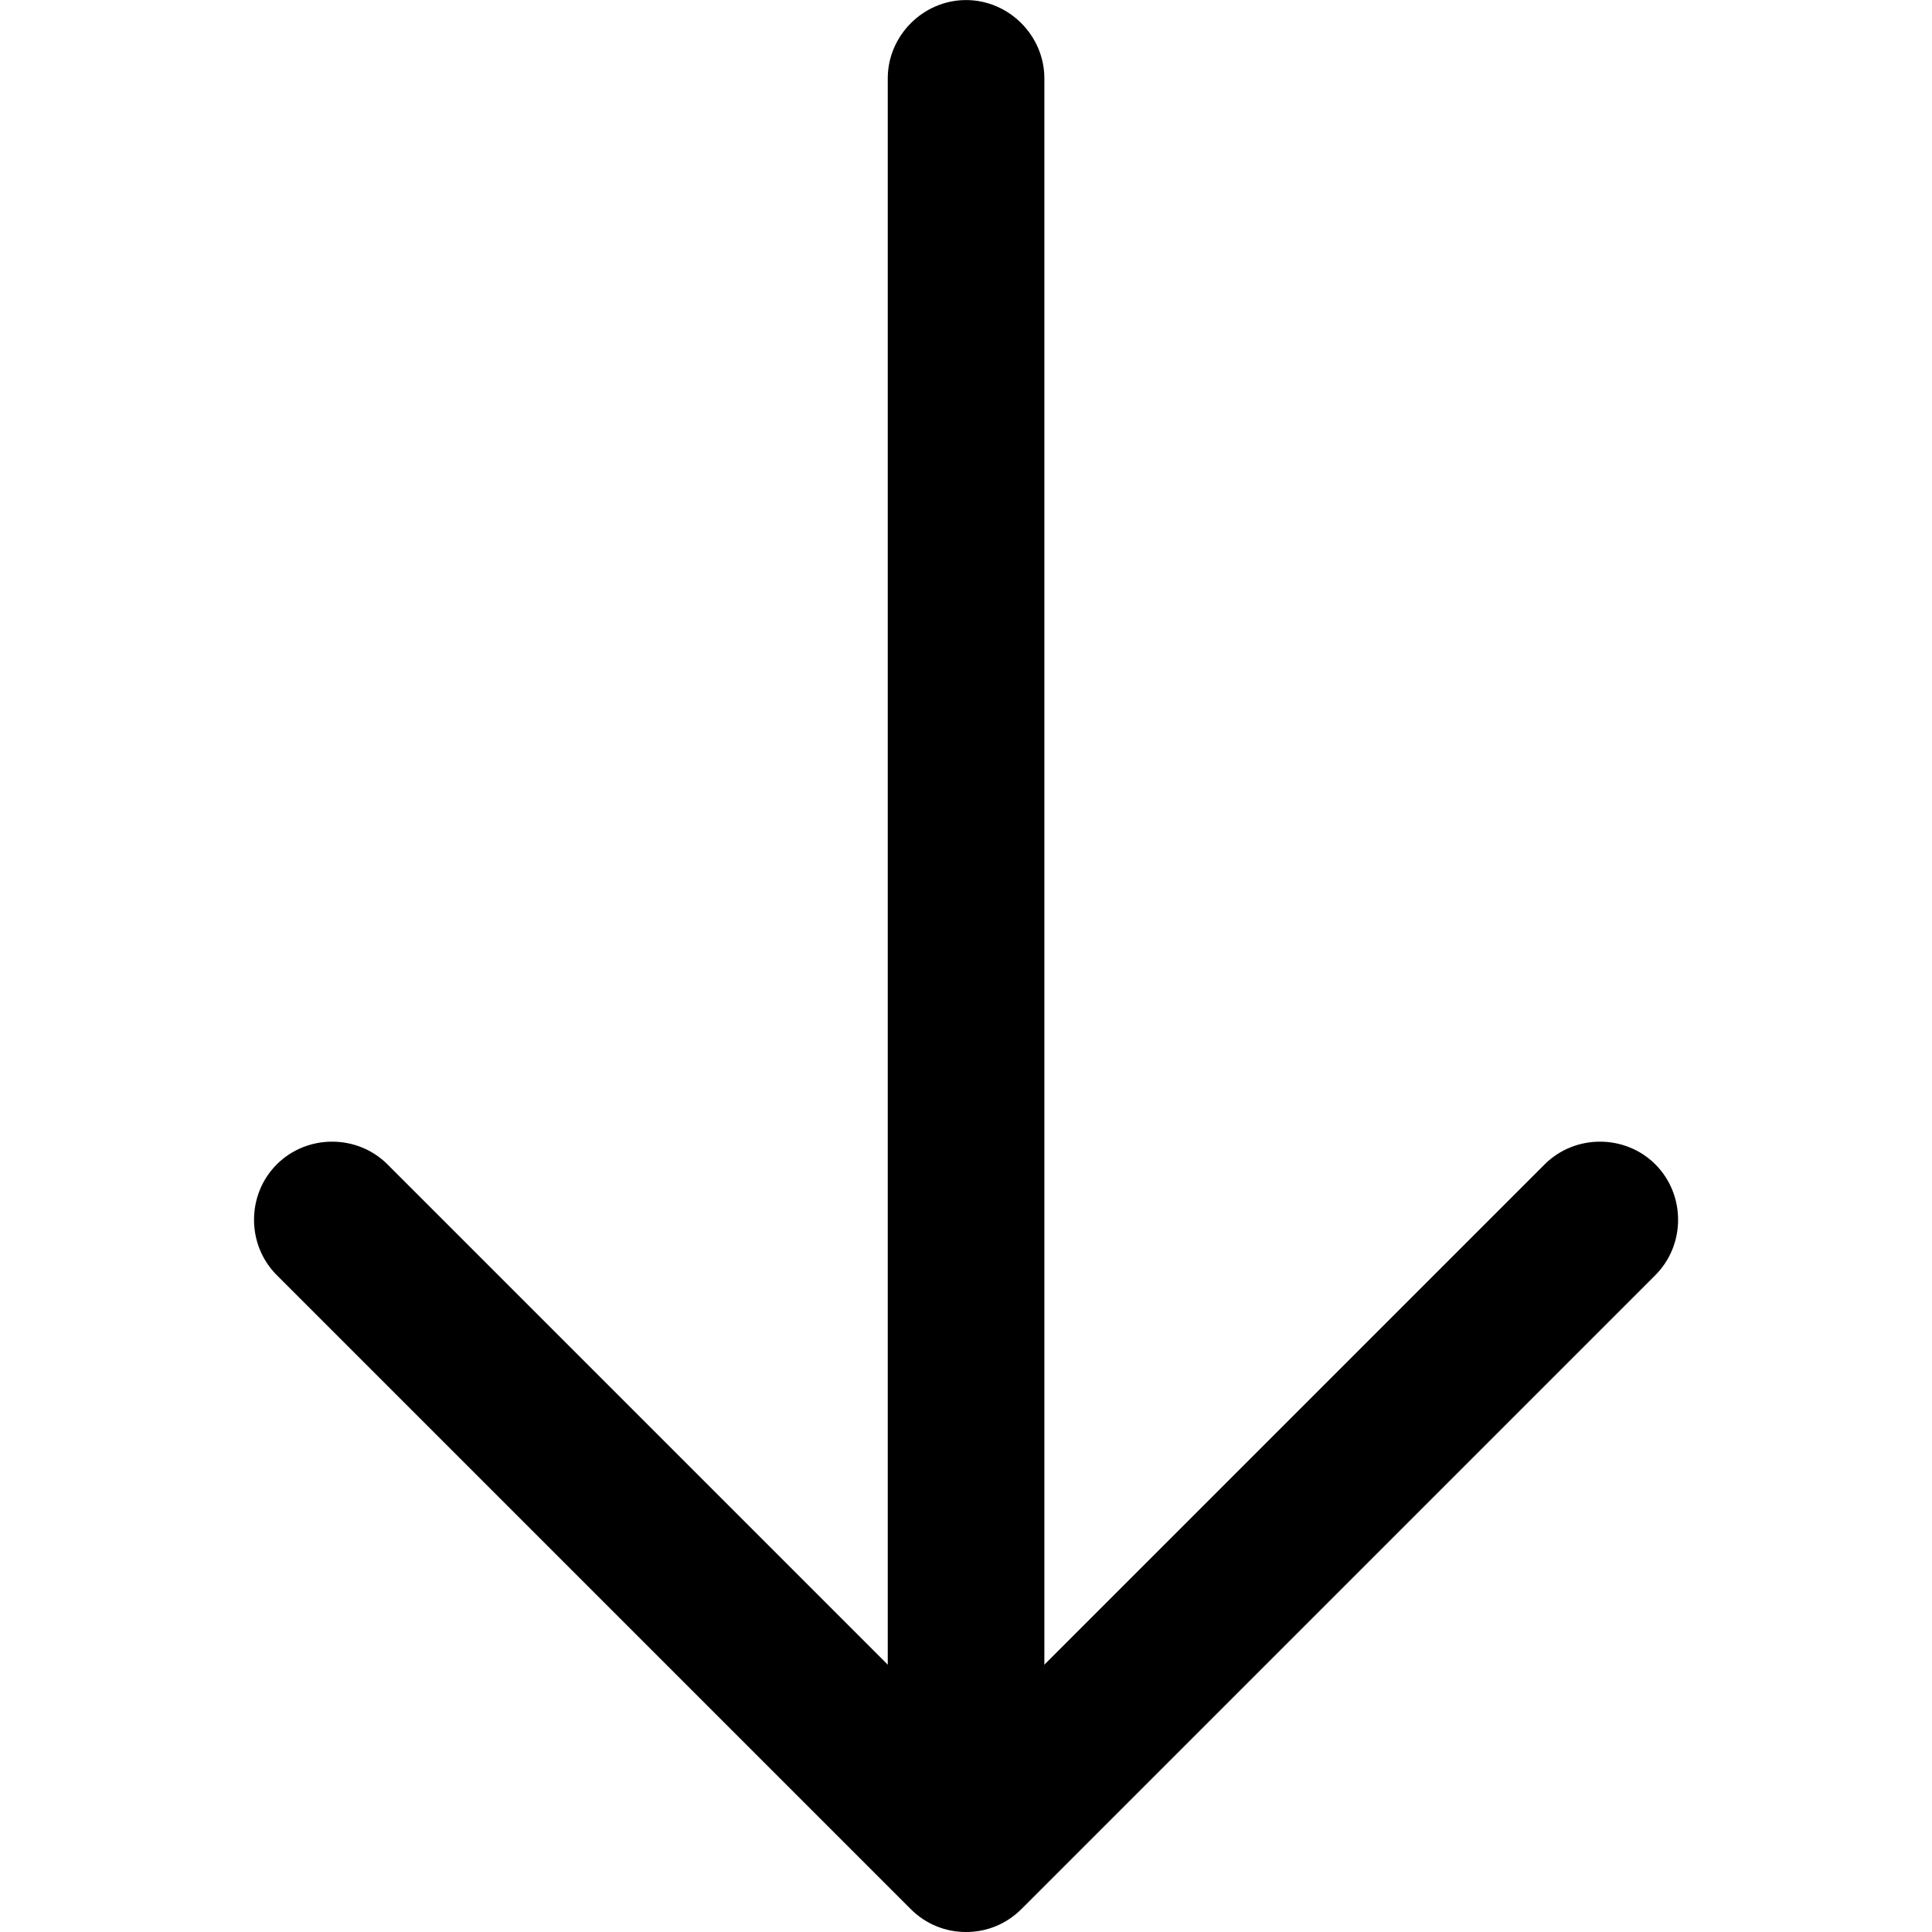
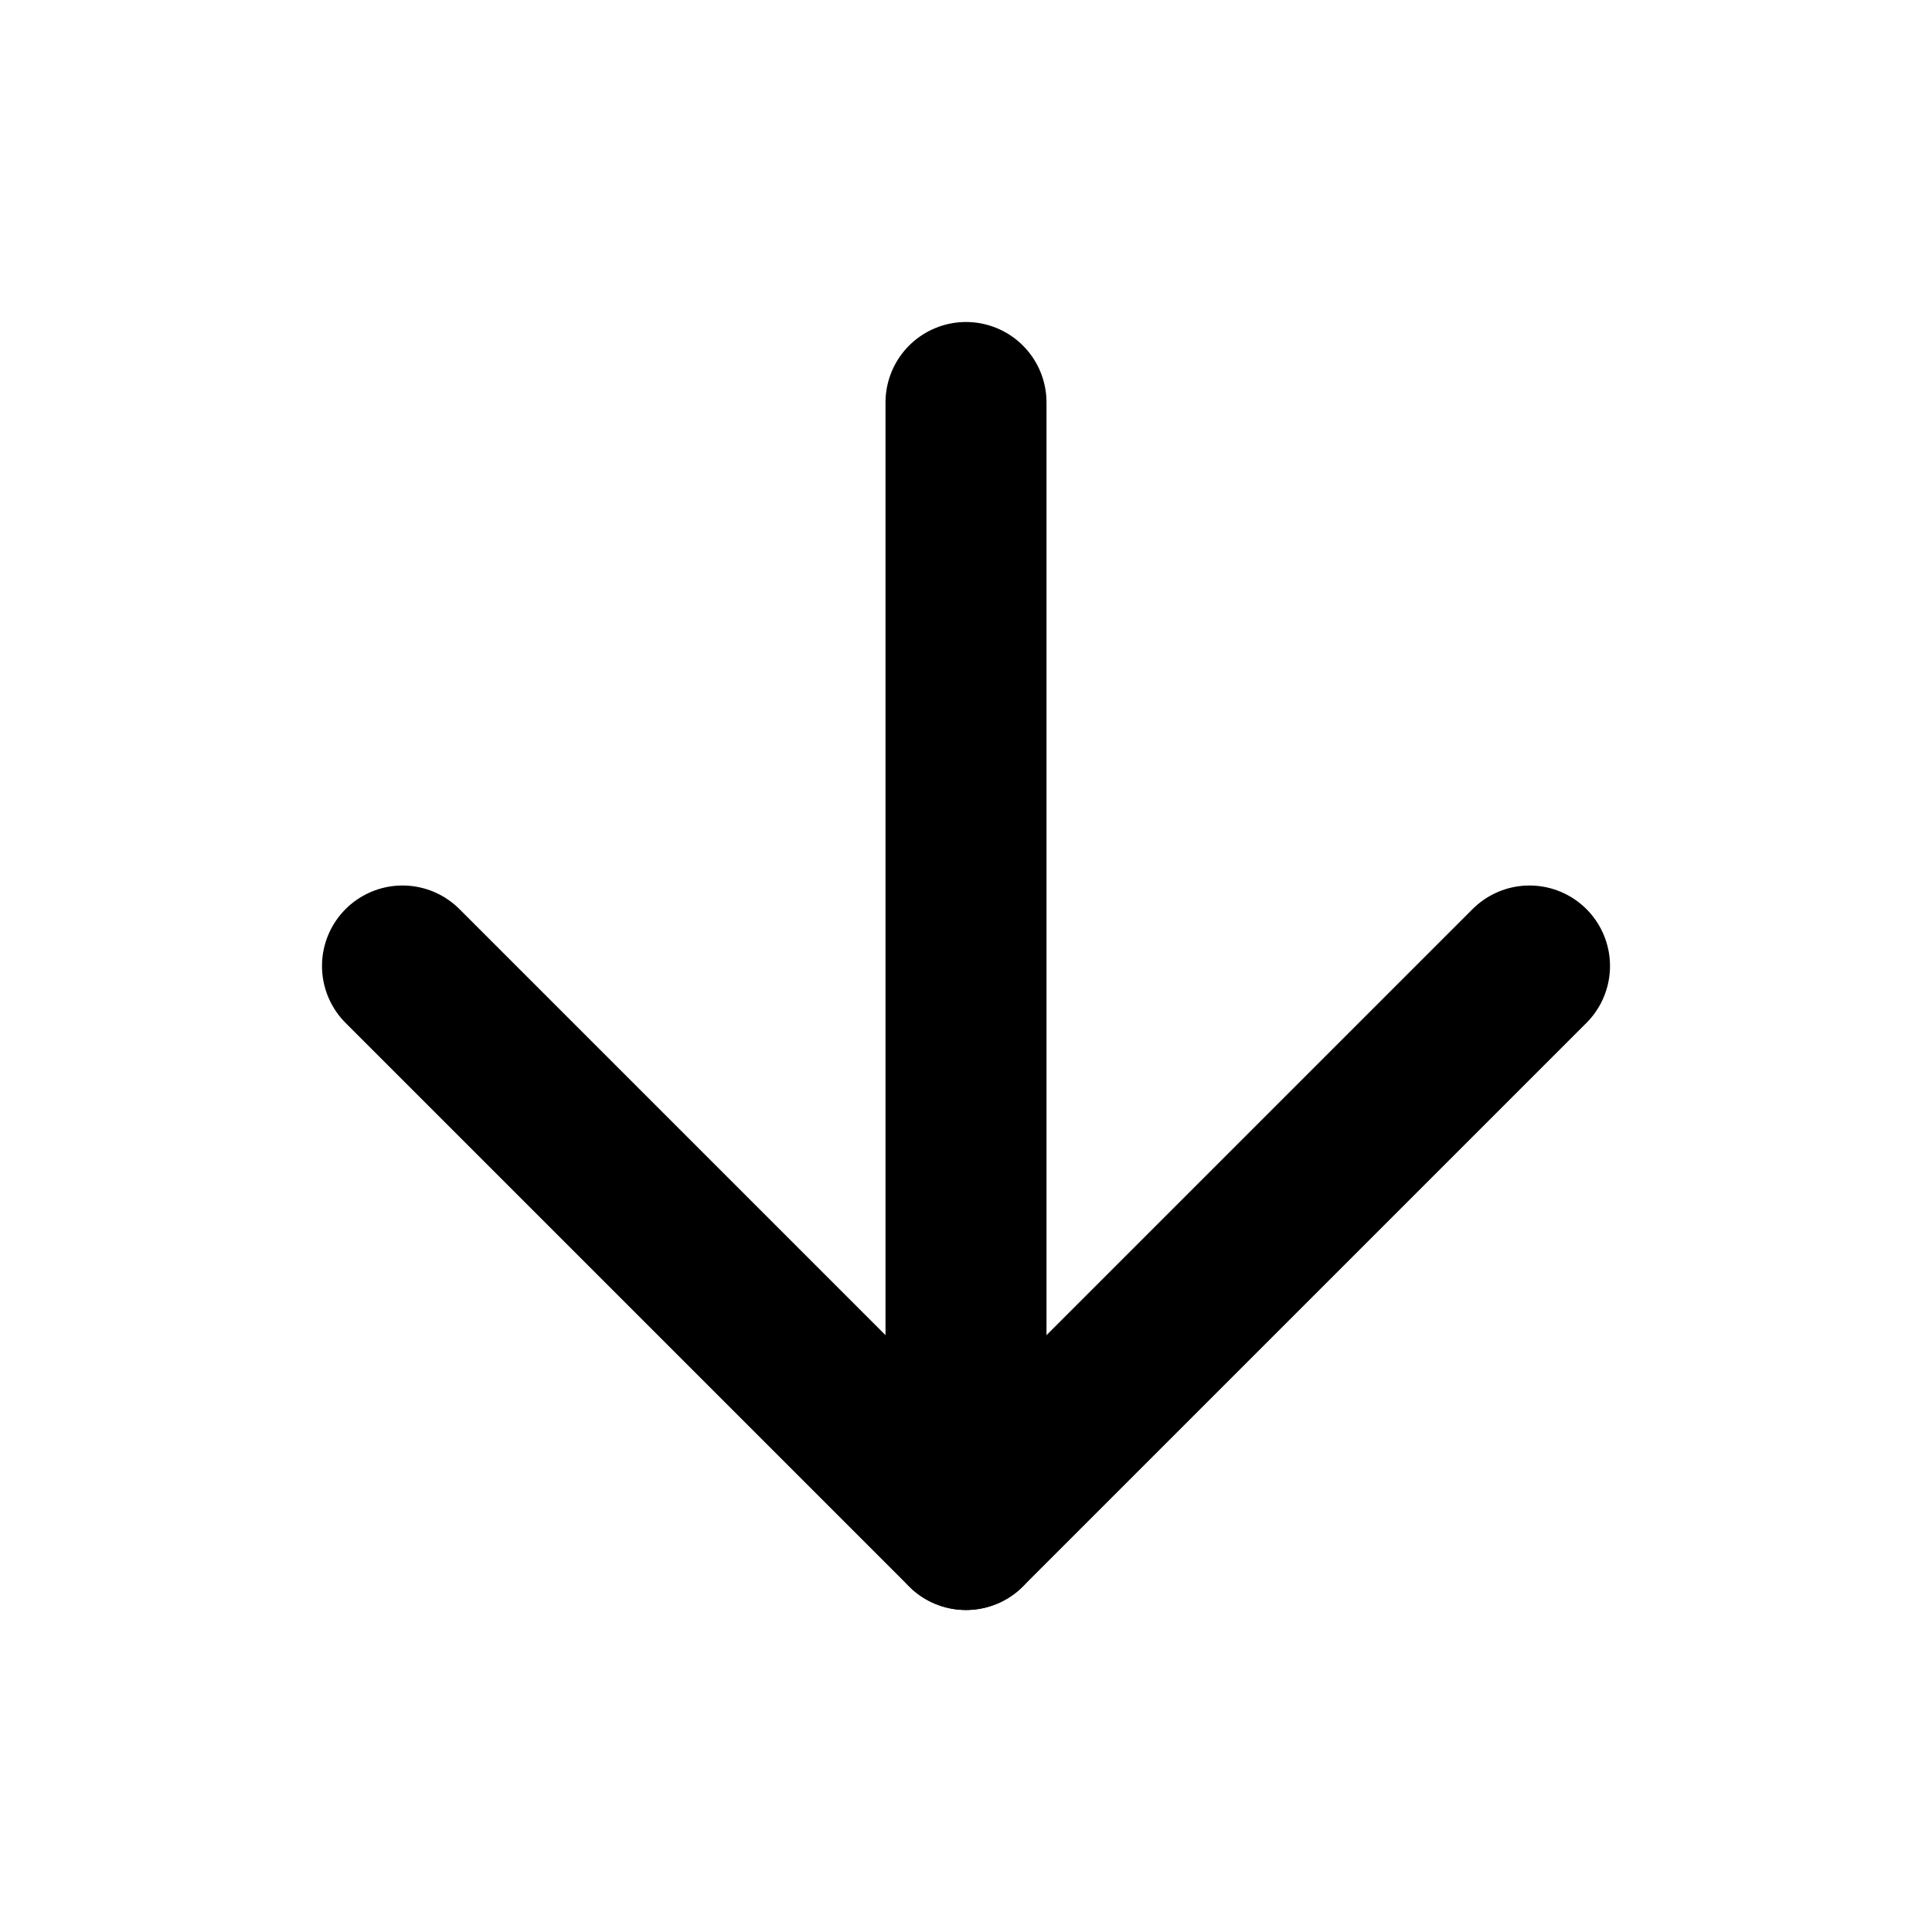
- <svg xmlns="http://www.w3.org/2000/svg" version="1.1" width="32" height="32" viewBox="0 0 32 32">
-   <path d="M16 32c-0.329 0-0.657-0.121-0.917-0.381l-10.499-10.499c-0.502-0.502-0.502-1.332 0-1.834s1.332-0.502 1.834 0l9.583 9.583 9.583-9.583c0.502-0.502 1.332-0.502 1.834 0s0.502 1.332 0 1.834l-10.499 10.499c-0.259 0.259-0.588 0.381-0.917 0.381z" />
-   <path d="M16.001 31.706c-0.709 0-1.297-0.588-1.297-1.297v-29.111c0-0.709 0.588-1.297 1.297-1.297s1.297 0.588 1.297 1.297v29.111c0 0.709-0.588 1.297-1.297 1.297z" />
+ <svg xmlns="http://www.w3.org/2000/svg" width="24" height="24" viewBox="0 0 24 24" fill="none" stroke="currentColor" stroke-width="2" stroke-linecap="round" stroke-linejoin="round">
+   <path d="M12 5v14" />
+   <path d="m19 12-7 7-7-7" />
</svg>
